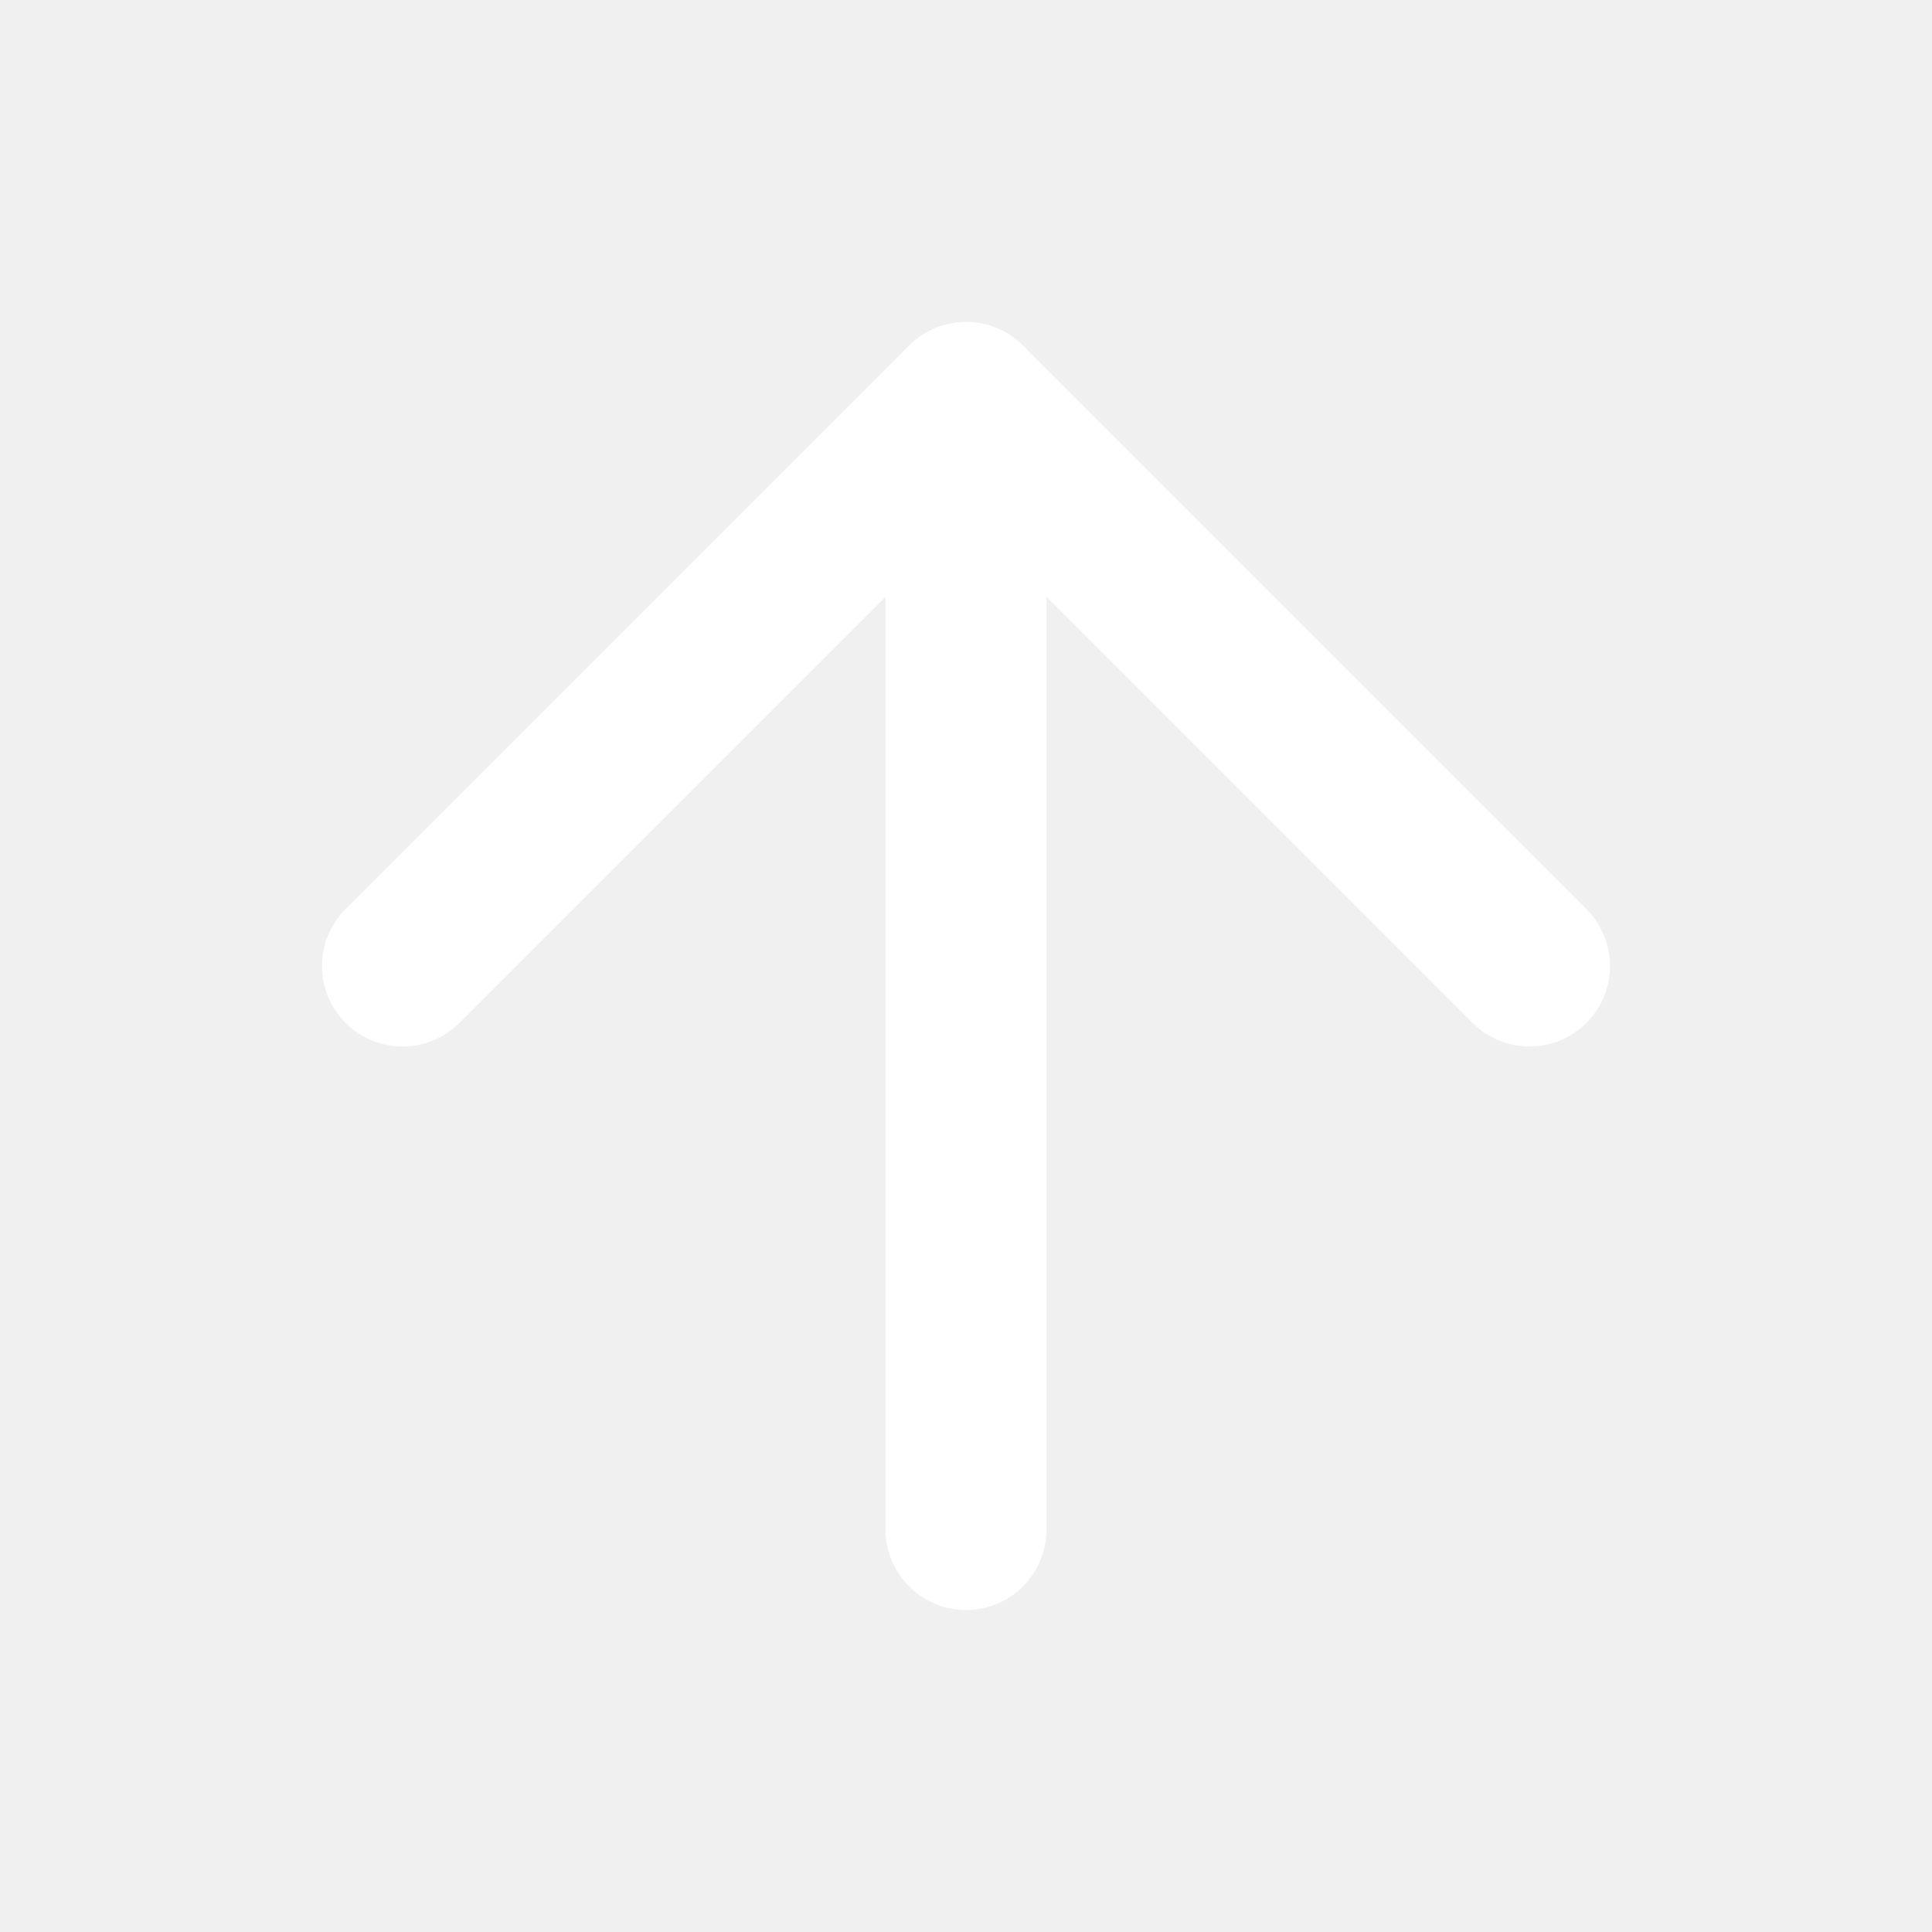
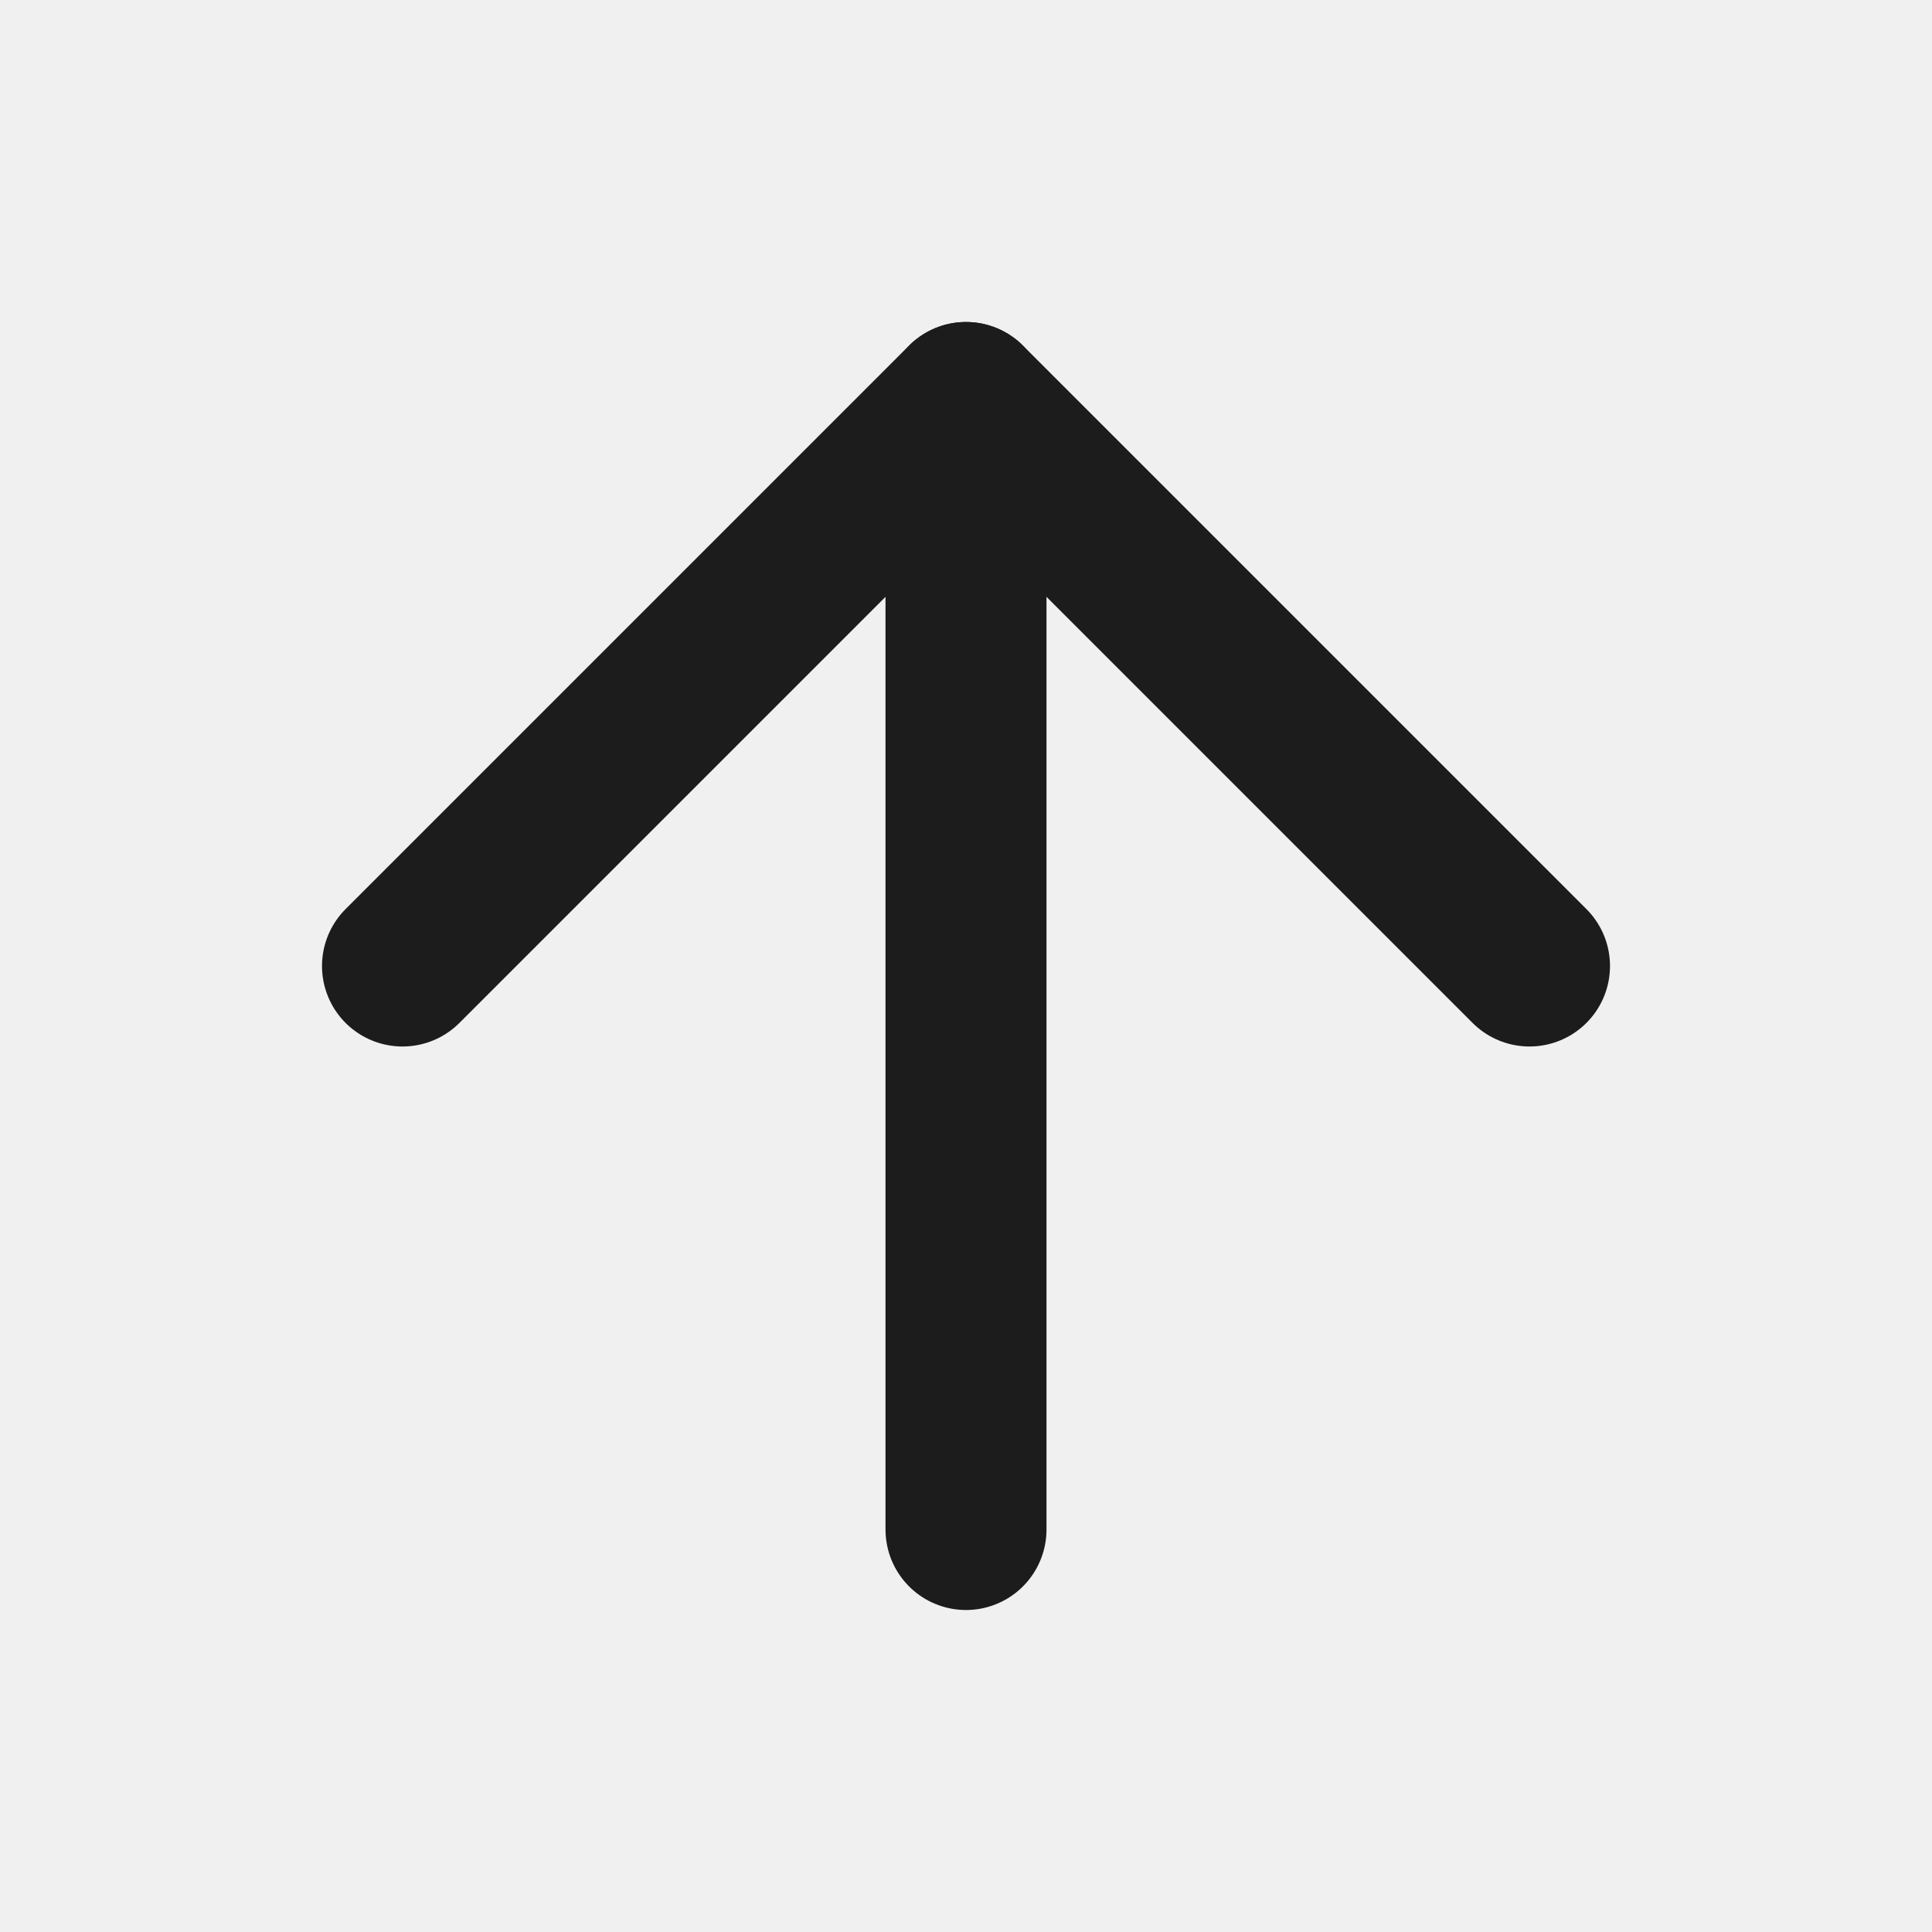
- <svg xmlns="http://www.w3.org/2000/svg" width="24" height="24" viewBox="0 0 24 24" fill="none" stroke="#fff" stroke-width="2" stroke-linecap="round" stroke-linejoin="round" class="feather feather-arrow-up">
+ <svg xmlns="http://www.w3.org/2000/svg" width="24" height="24" viewBox="0 0 24 24" fill="none" stroke="#1c1c1c" stroke-width="2" stroke-linecap="round" stroke-linejoin="round" class="feather feather-arrow-up">
  <line x1="12" y1="19" x2="12" y2="5" />
  <polyline points="5 12 12 5 19 12" />
</svg>
